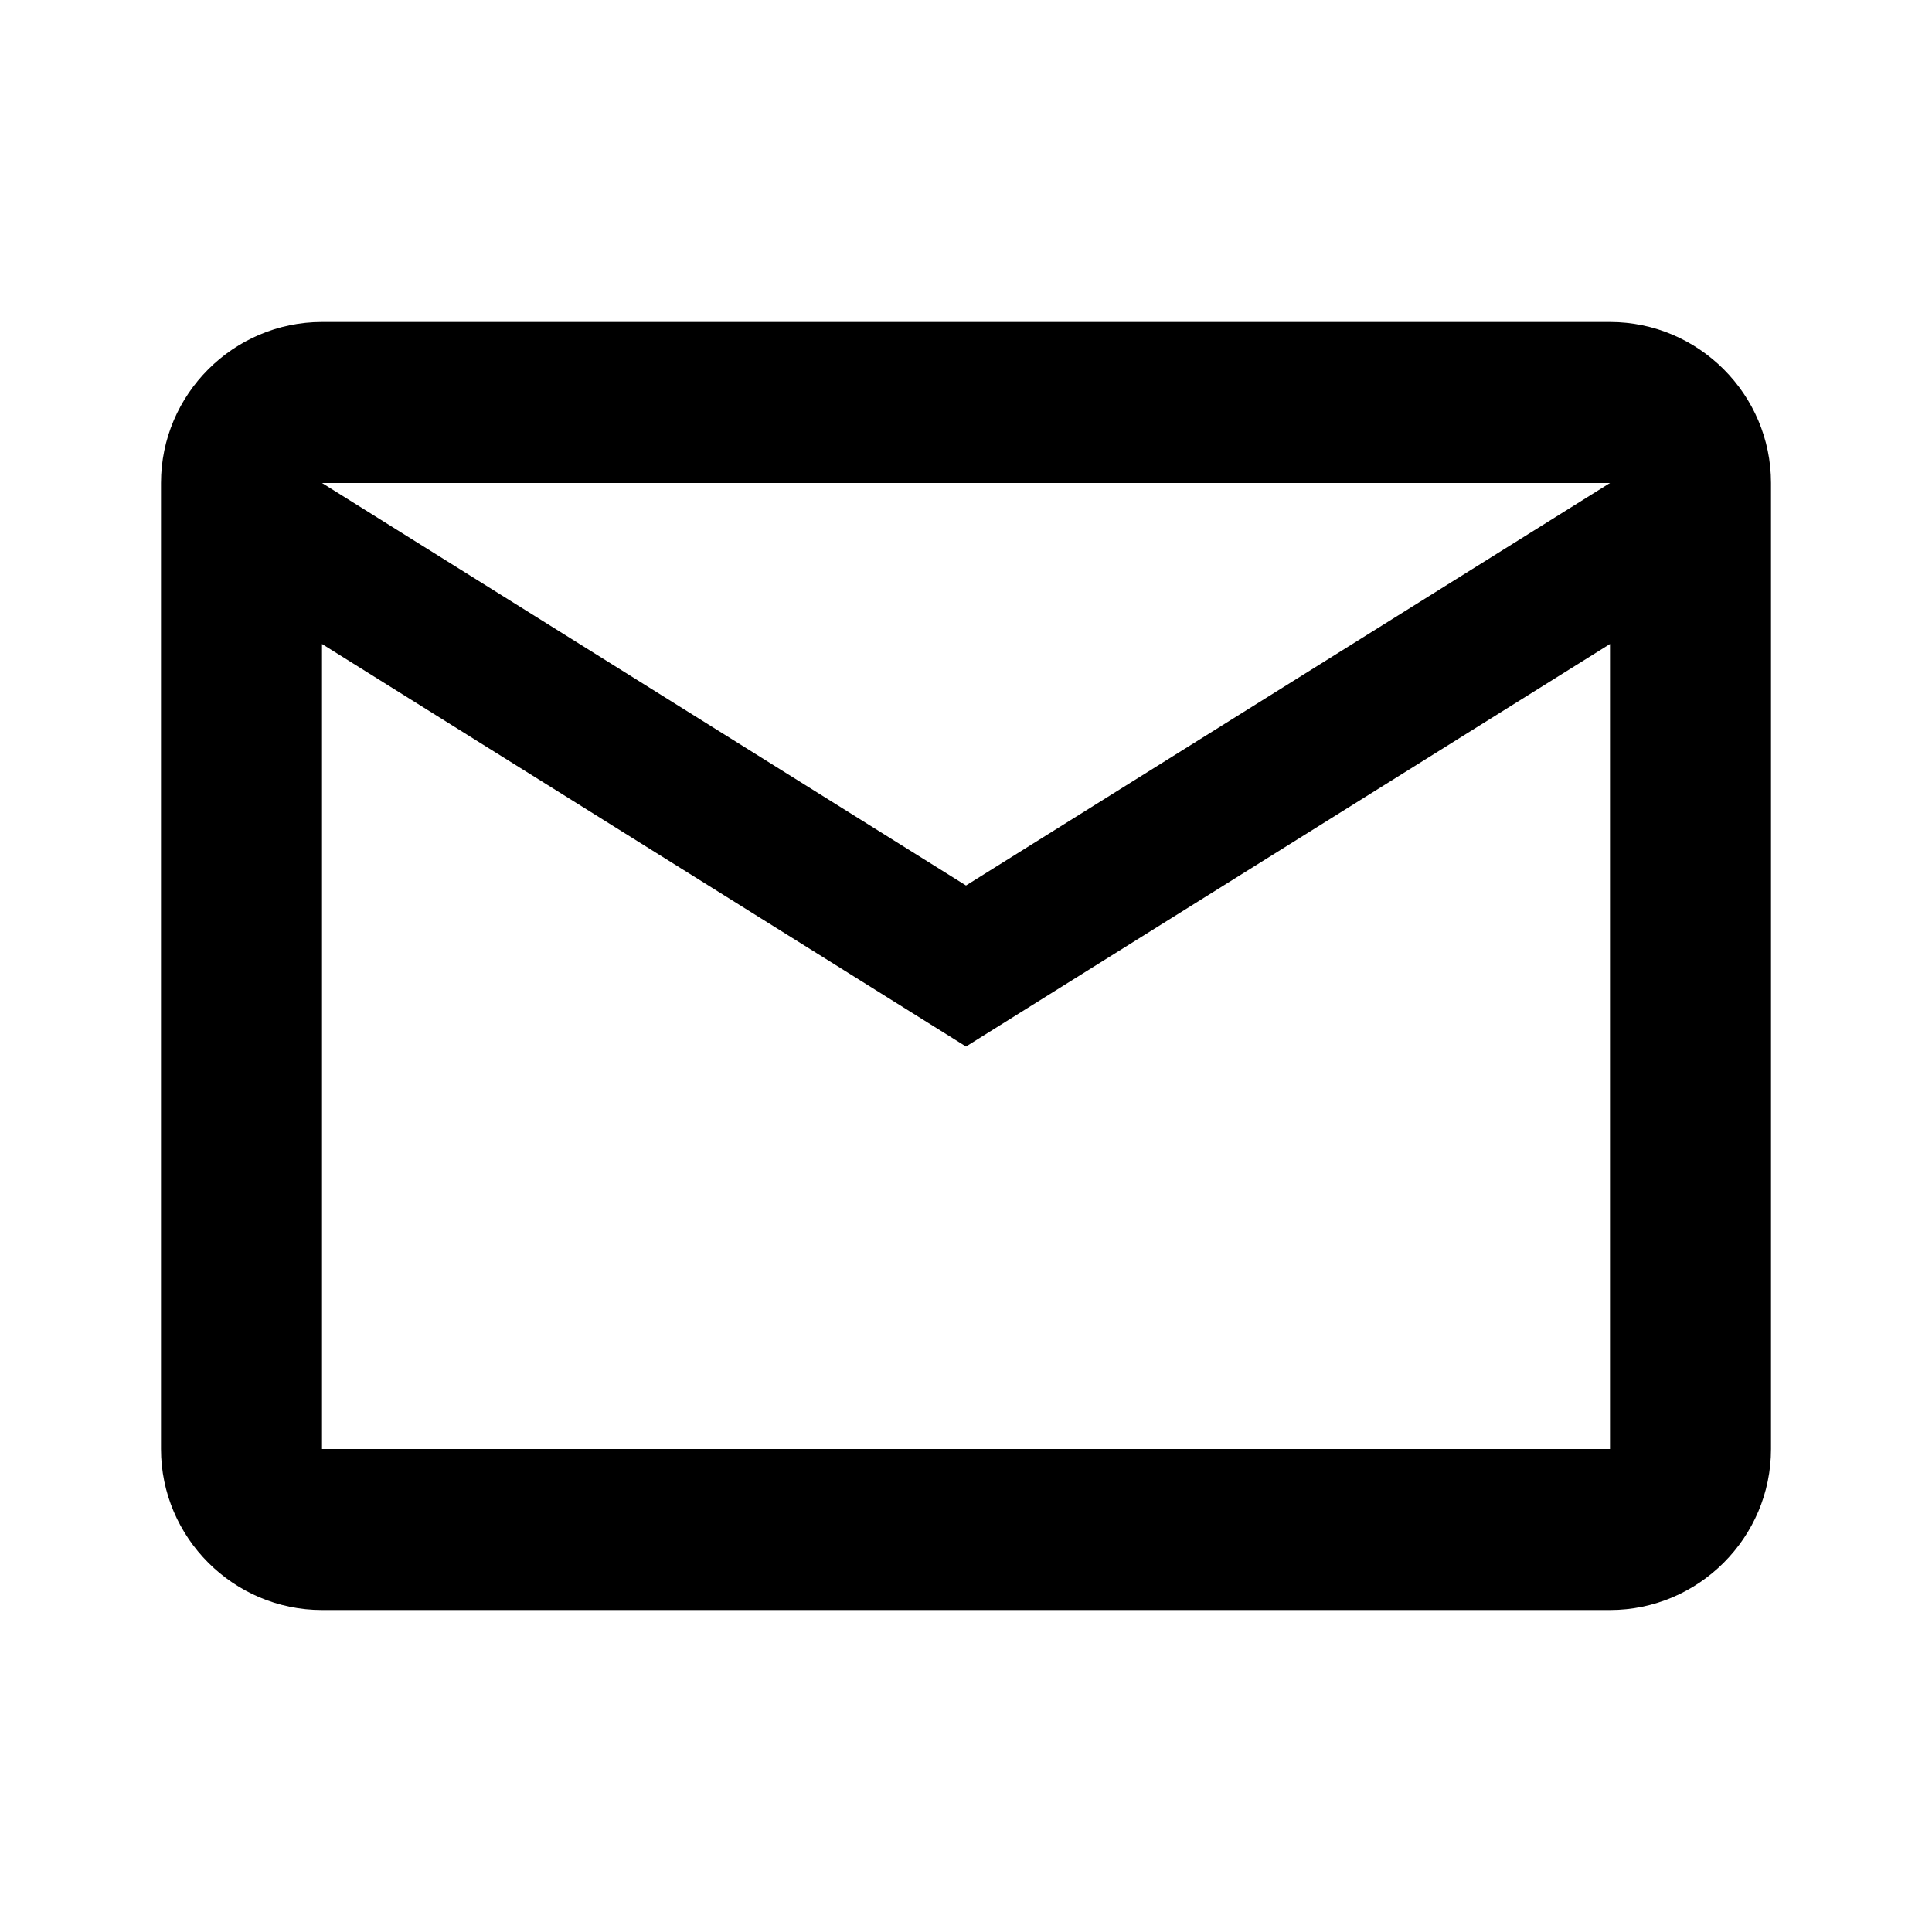
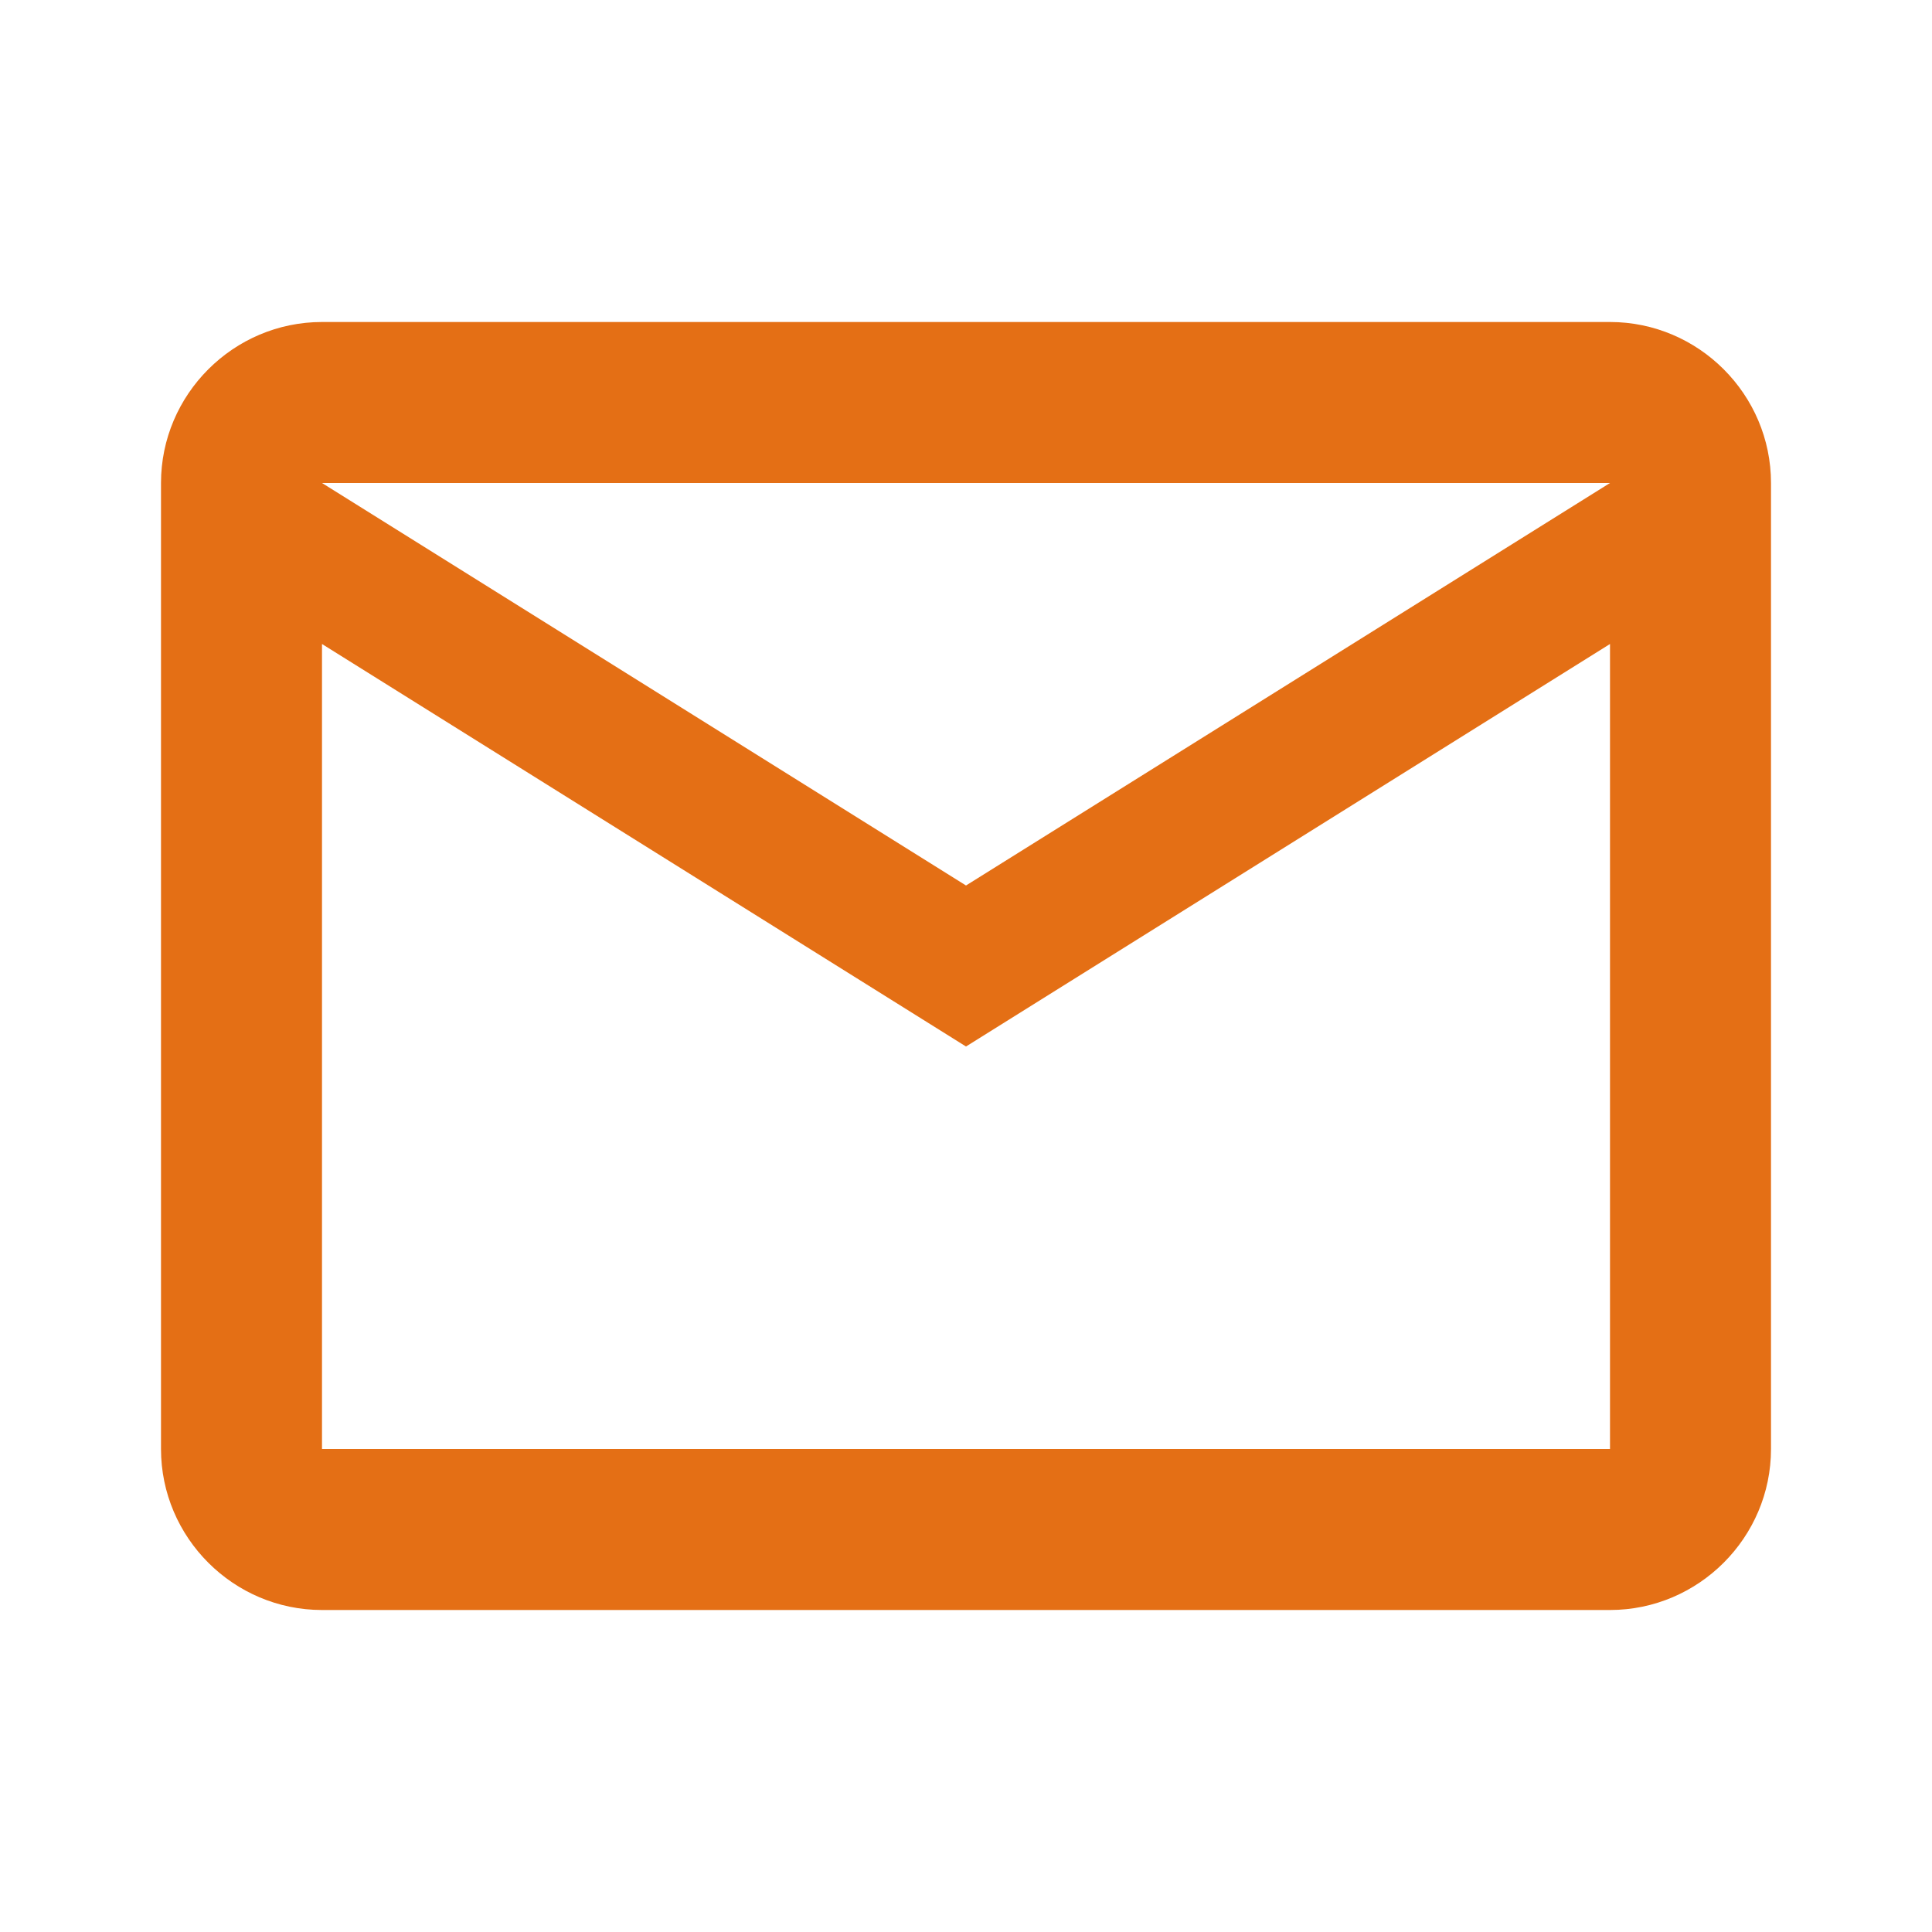
<svg xmlns="http://www.w3.org/2000/svg" width="24" height="24" viewBox="0 0 24 24" fill="none">
-   <path d="M22 6C22 4.9 21.1 4 20 4H4C2.9 4 2 4.9 2 6V18C2 19.1 2.9 20 4 20H20C21.1 20 22 19.1 22 18V6ZM20 6L12 11L4 6H20ZM20 18H4V8L12 13L20 8V18Z" fill="black" />
+   <path d="M22 6C22 4.9 21.1 4 20 4H4C2.9 4 2 4.9 2 6V18C2 19.1 2.9 20 4 20H20C21.1 20 22 19.1 22 18V6ZM20 6L12 11L4 6H20ZM20 18H4V8L12 13L20 8V18Z" fill="#E46F15" />
</svg>
